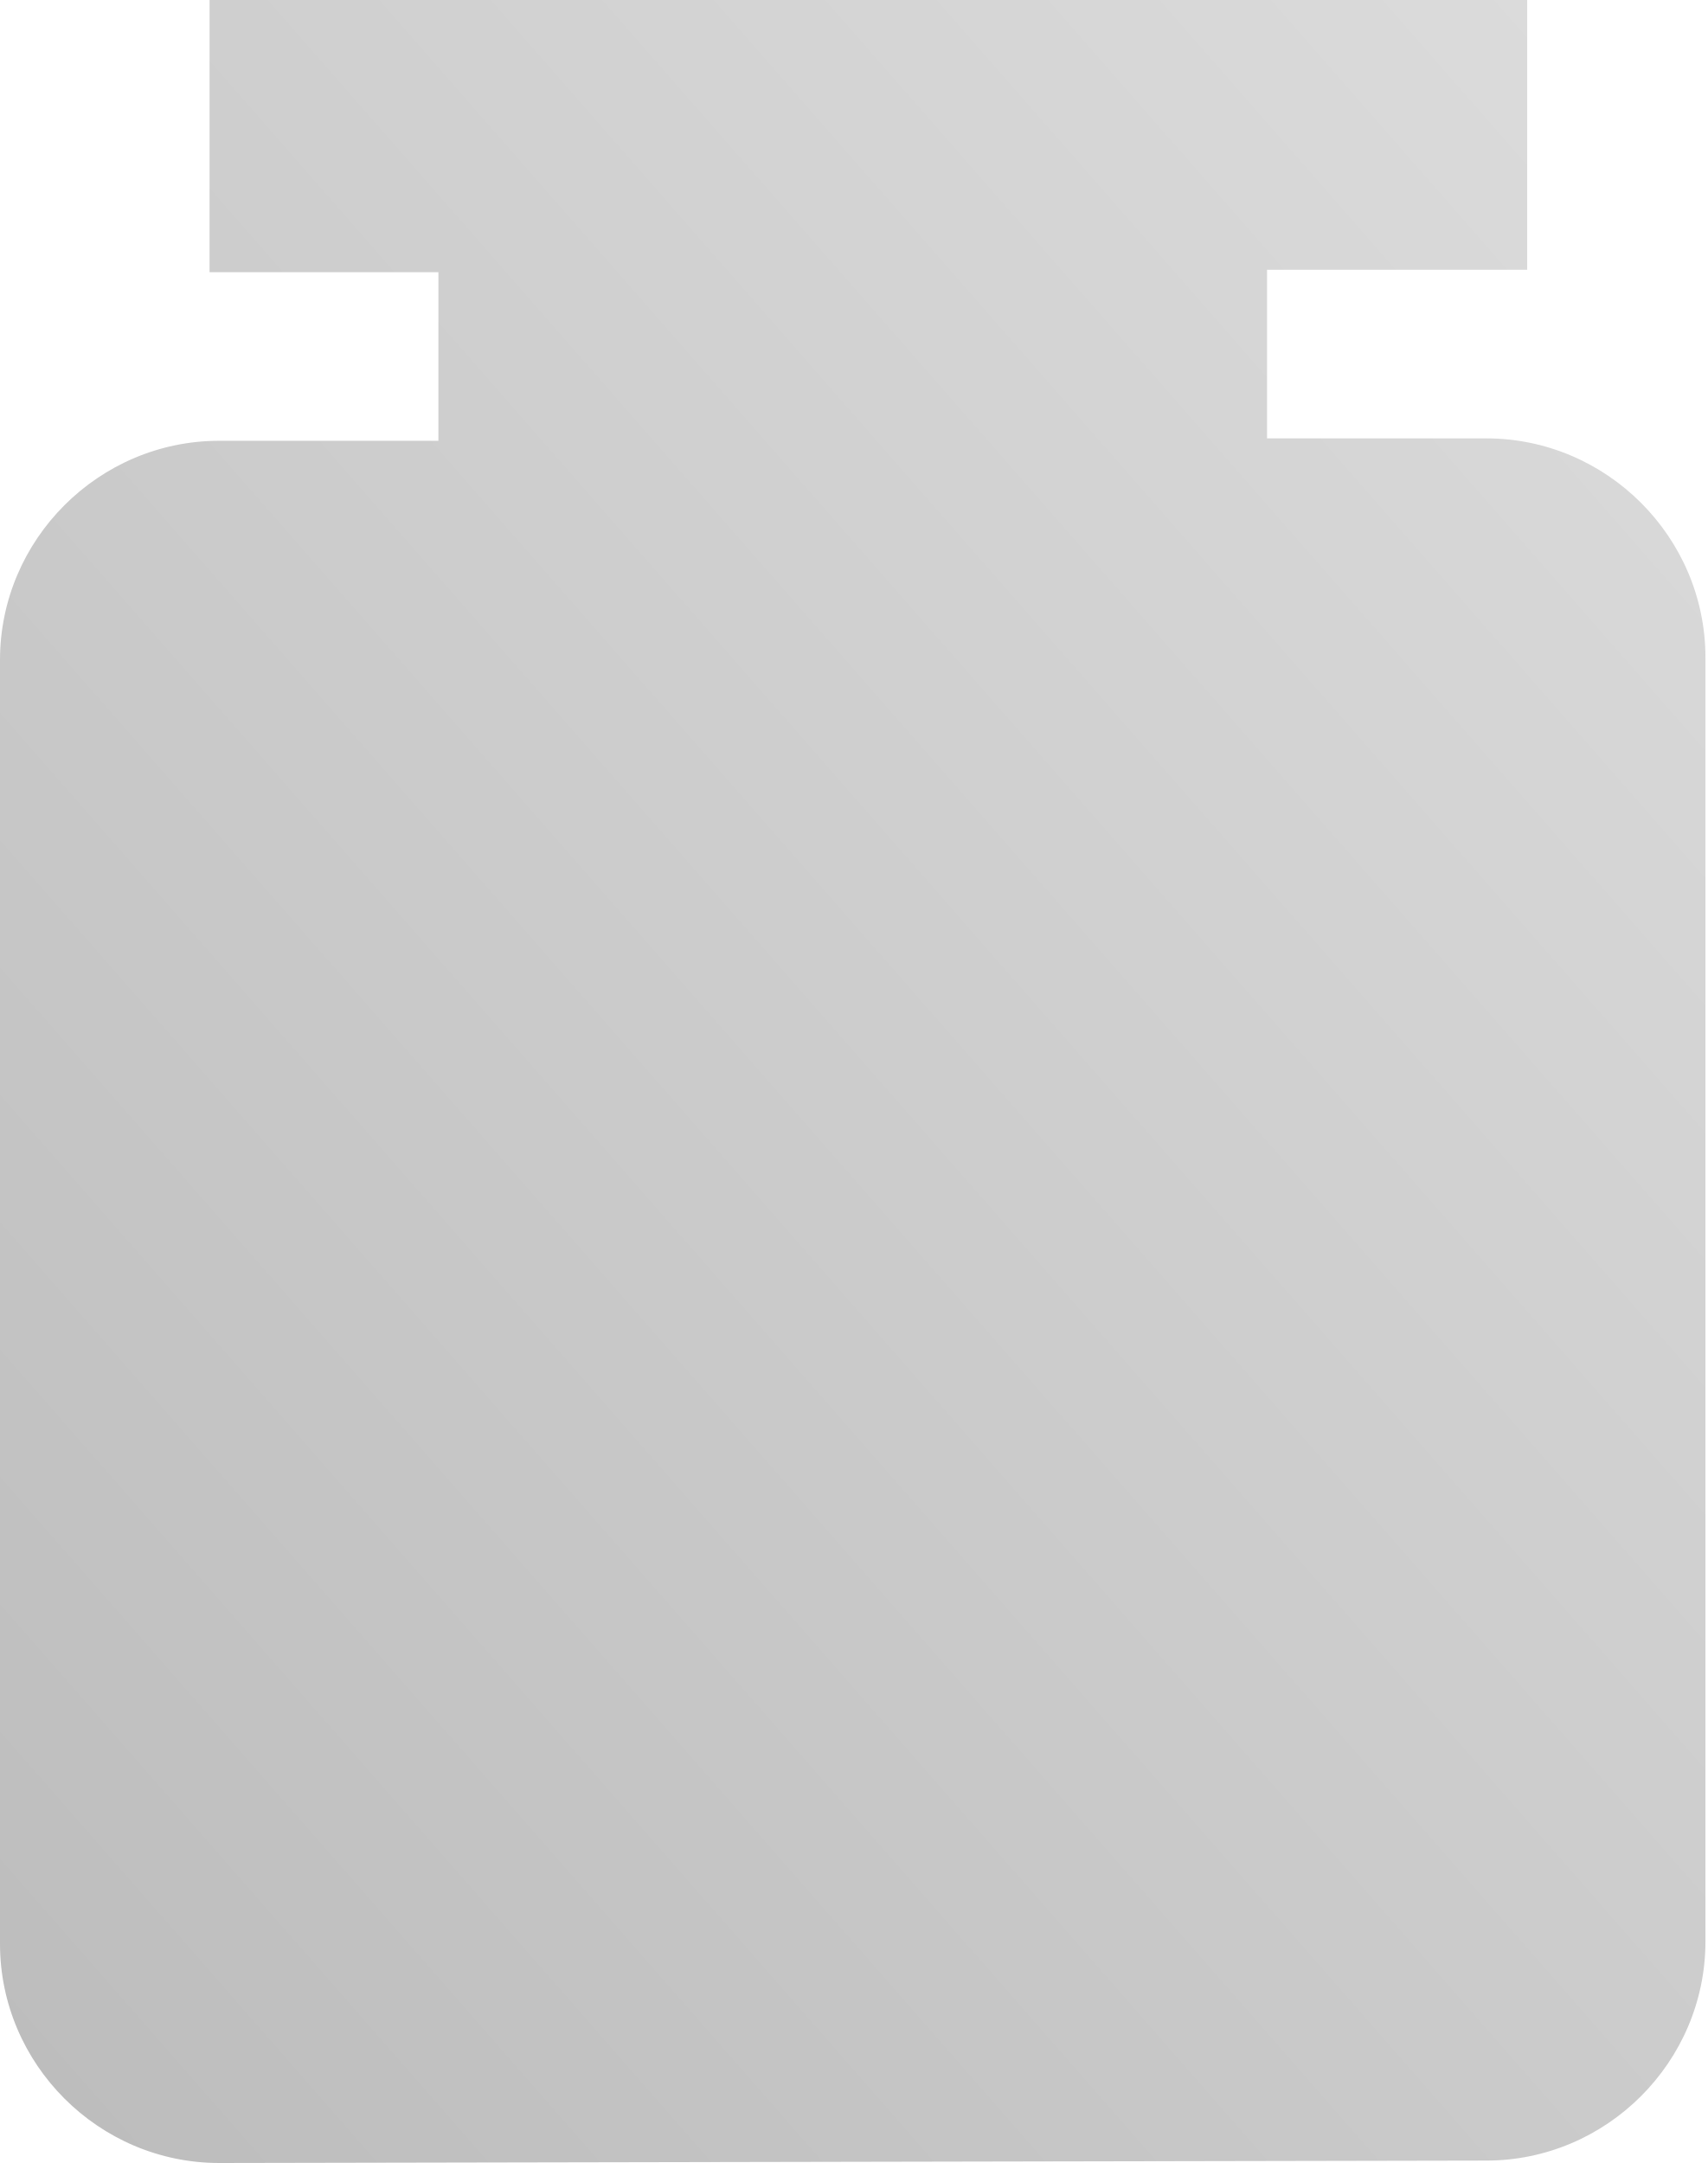
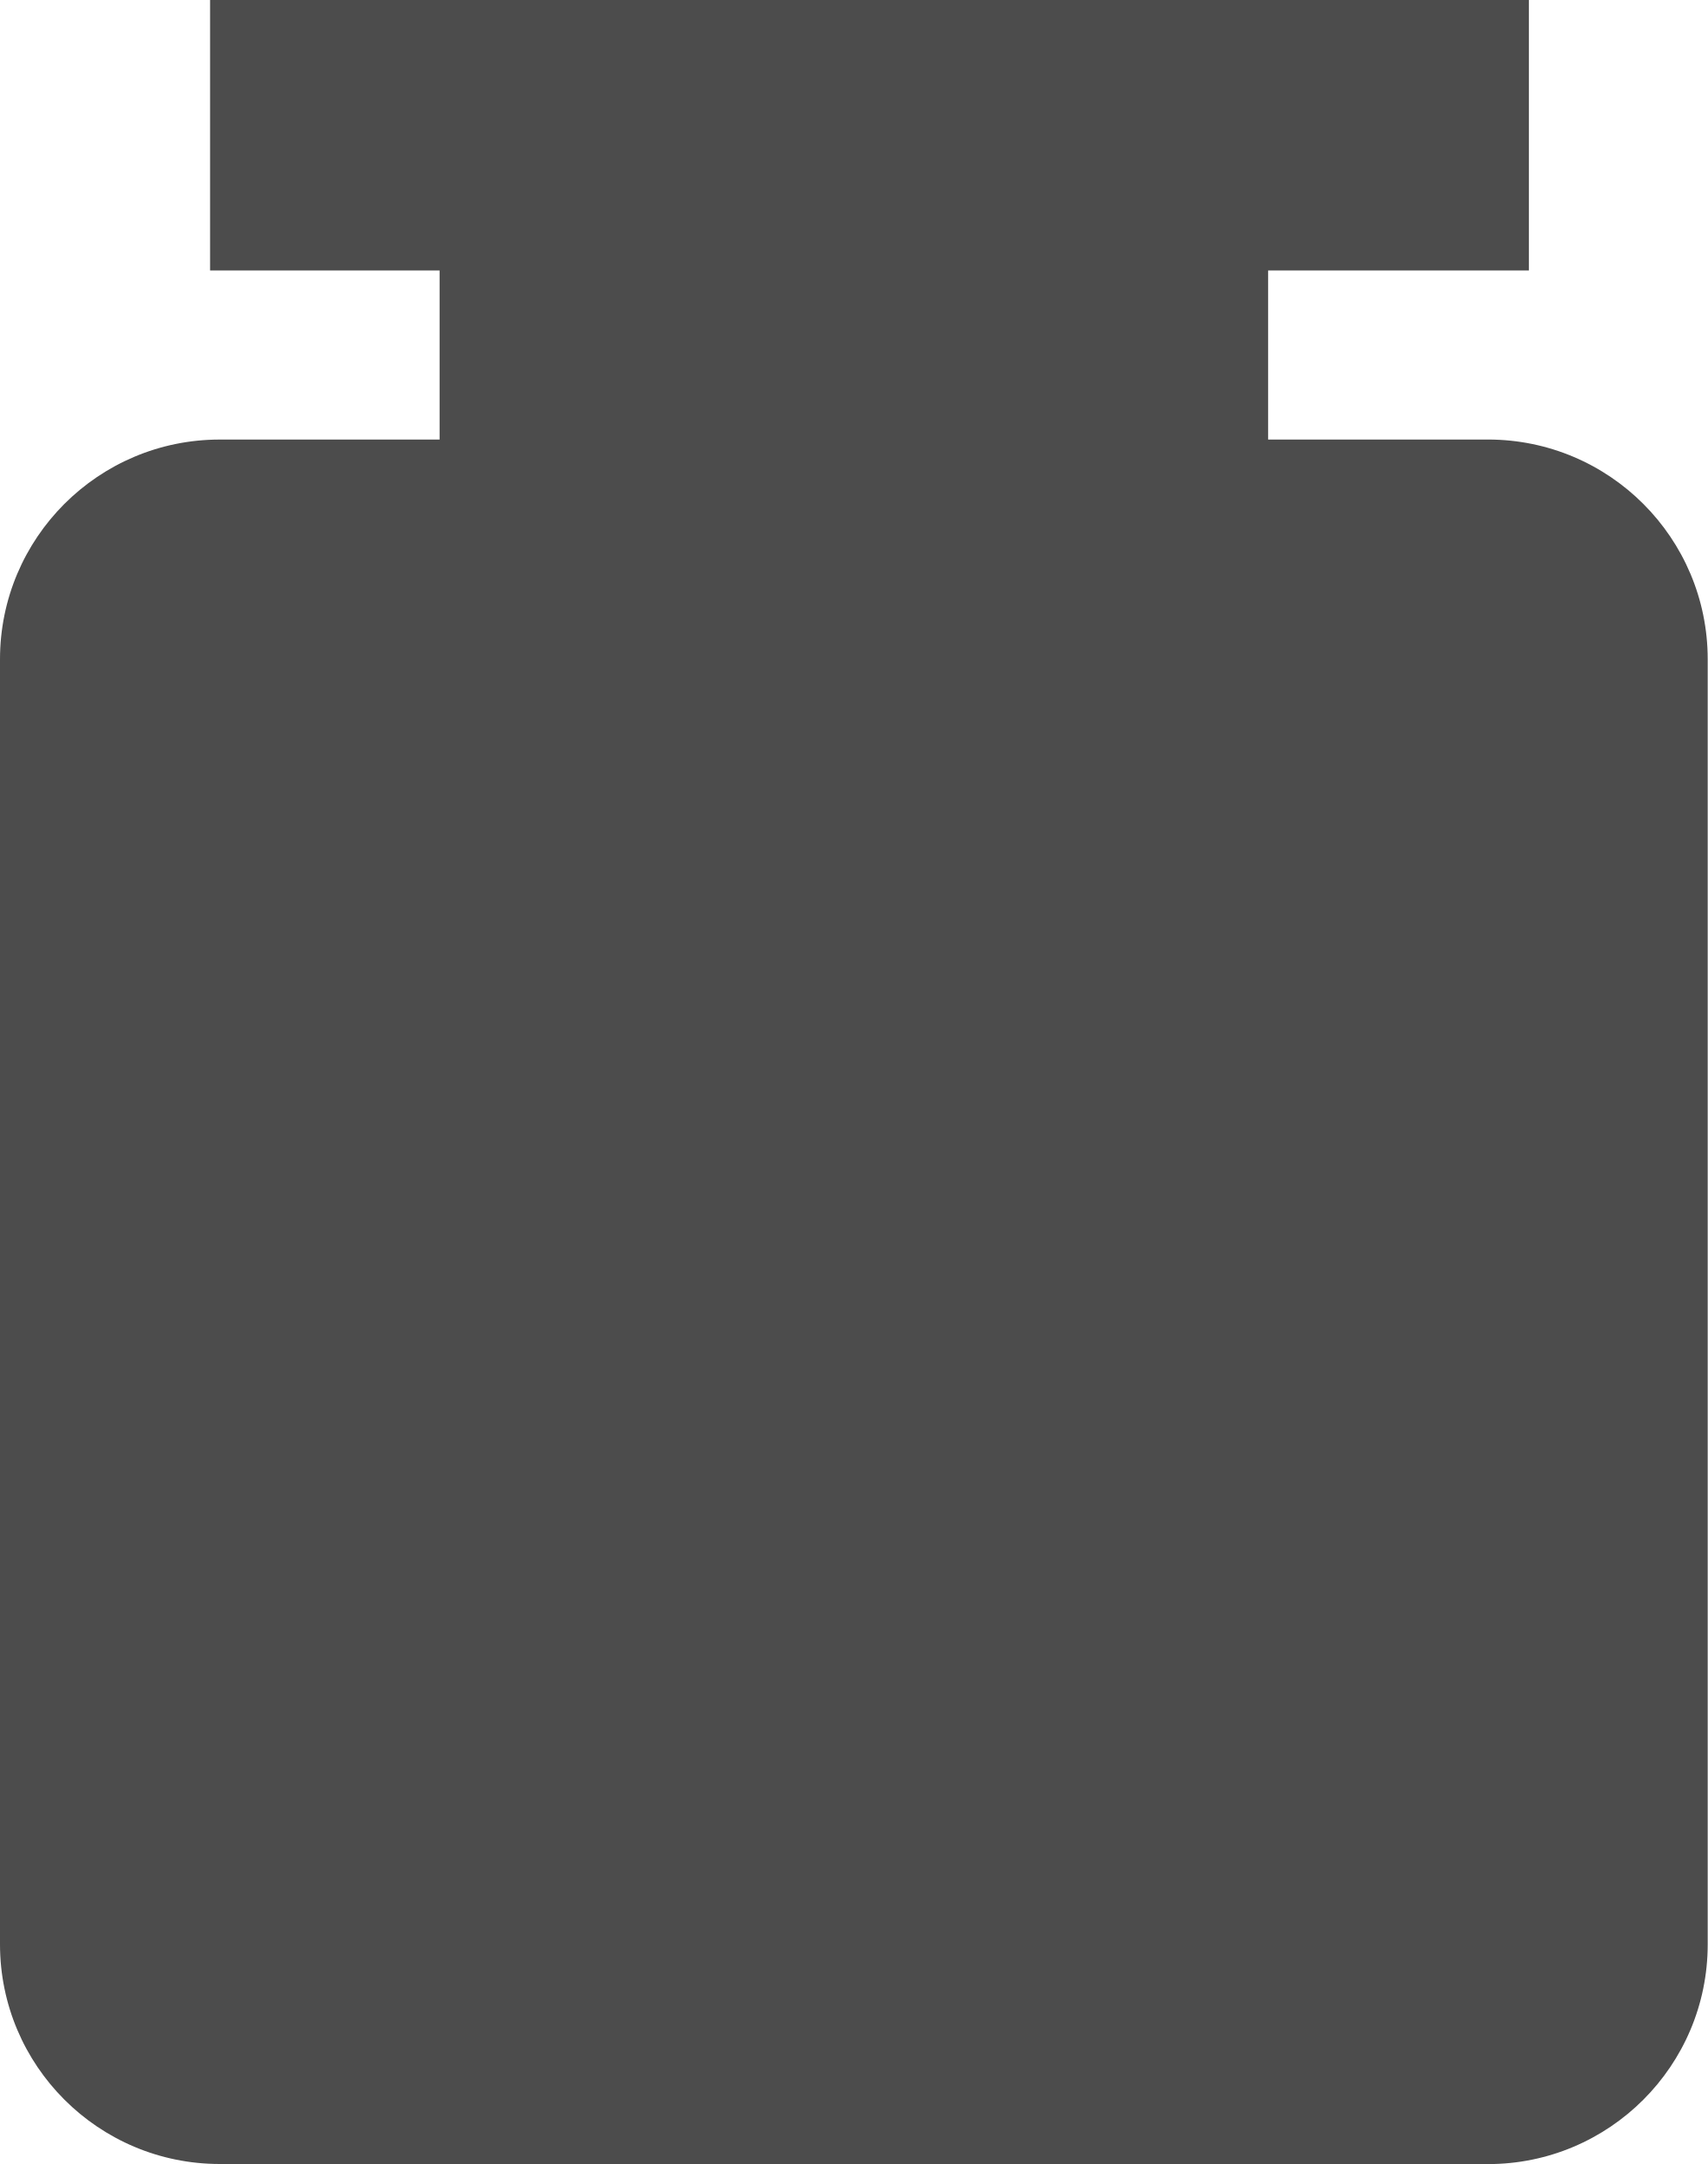
- <svg xmlns="http://www.w3.org/2000/svg" version="1.1" id="Layer_1" x="0px" y="0px" viewBox="0 0 70.9 89.8" style="enable-background:new 0 0 70.9 89.8;" xml:space="preserve">
-   <style type="text/css">
- 	.st0{fill:url(#Union_23_1_);}
- </style>
-   <linearGradient id="Union_23_1_" gradientUnits="userSpaceOnUse" x1="-127.01" y1="138.426" x2="-127.91" y2="137.426" gradientTransform="matrix(70.872 0 0 -89.822 9068.408 12437.262)">
-     <stop offset="0" style="stop-color:#DBDBDB" />
-     <stop offset="1" style="stop-color:#BCBCBC" />
-   </linearGradient>
-   <path id="Union_23" class="st0" d="M9.1,89.8c-5,0-9.1-4.1-9.1-9.1V27.4c0-5,4.1-9.1,9.1-9.1l0,0h9.1v-7H8.7V0h54.7v11.2H52.6v7h9.1  c5,0,9.1,4.1,9.1,9.1l0,0v53.3c0,5-4.1,9.1-9.1,9.1h0L9.1,89.8z" />
+ <svg xmlns="http://www.w3.org/2000/svg" viewBox="9837 6218.544 70.872 89.818">
+   <defs>
+     <style>
+       .cls-1 {
+         fill: #4c4c4c;
+       }
+     </style>
+   </defs>
+   <path id="Union_23" data-name="Union 23" class="cls-1" d="M9.122,89.818A9.122,9.122,0,0,1,0,80.7V27.366a9.122,9.122,0,0,1,9.122-9.122h9.122V11.227H8.718V0H63.452V11.227H52.628v7.016H61.75a9.122,9.122,0,0,1,9.122,9.122V80.7a9.122,9.122,0,0,1-9.122,9.122Z" transform="translate(9837 6218.544)" />
</svg>
